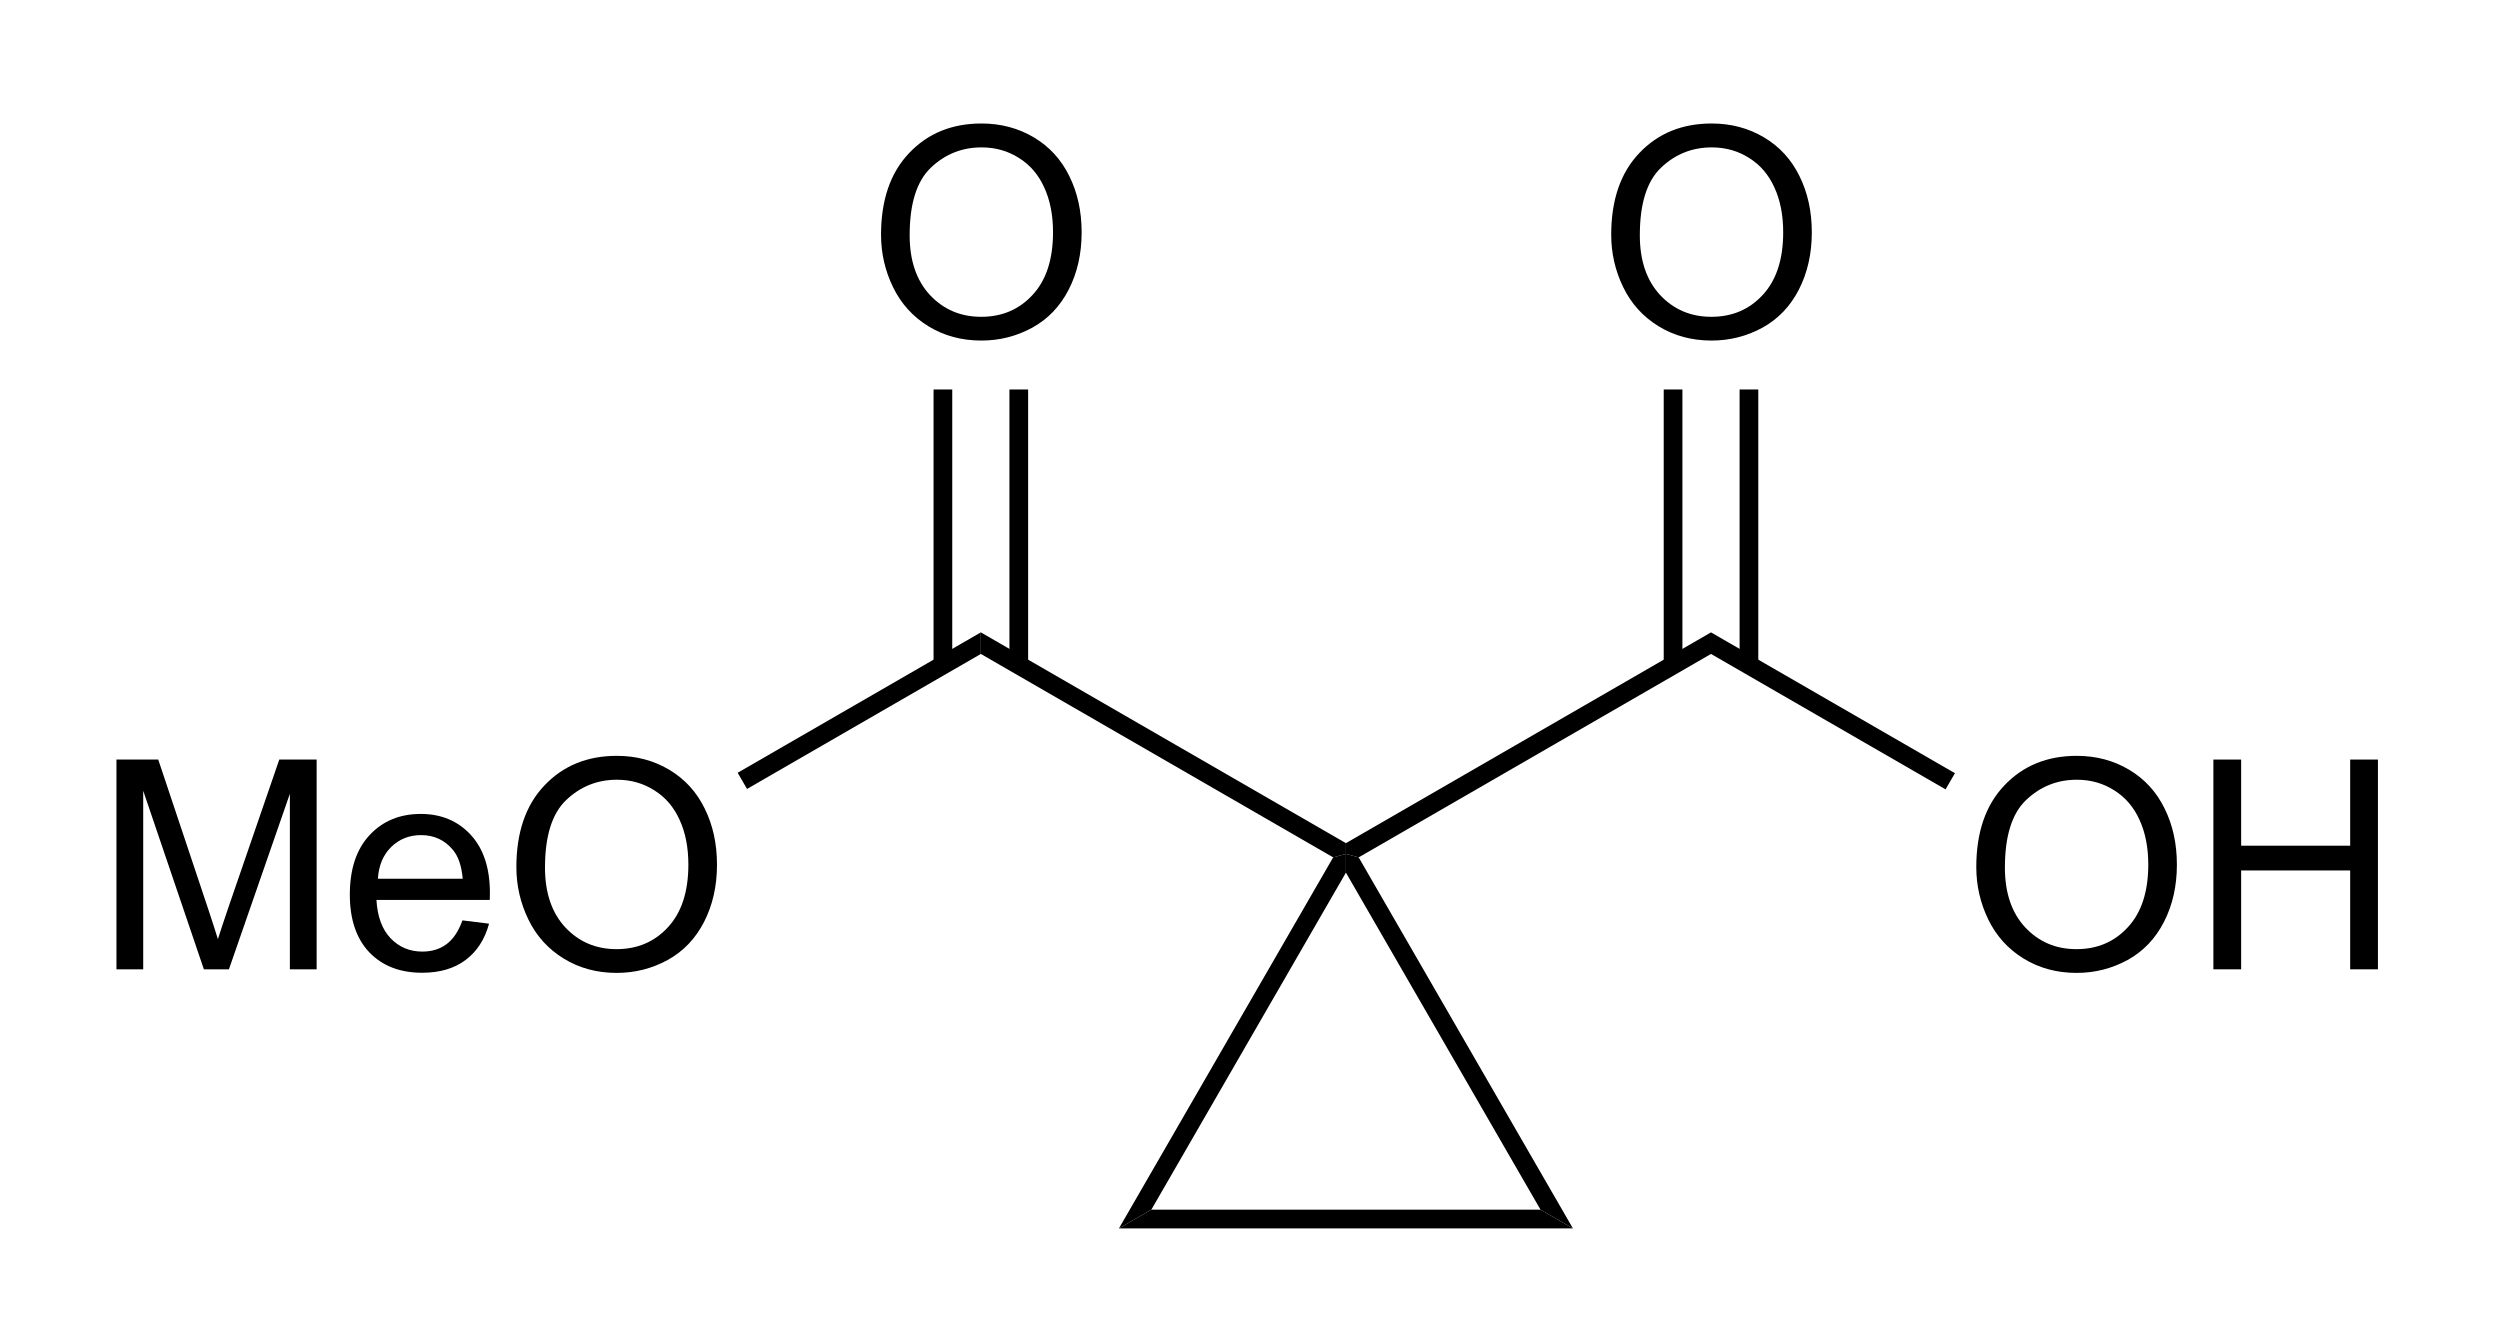
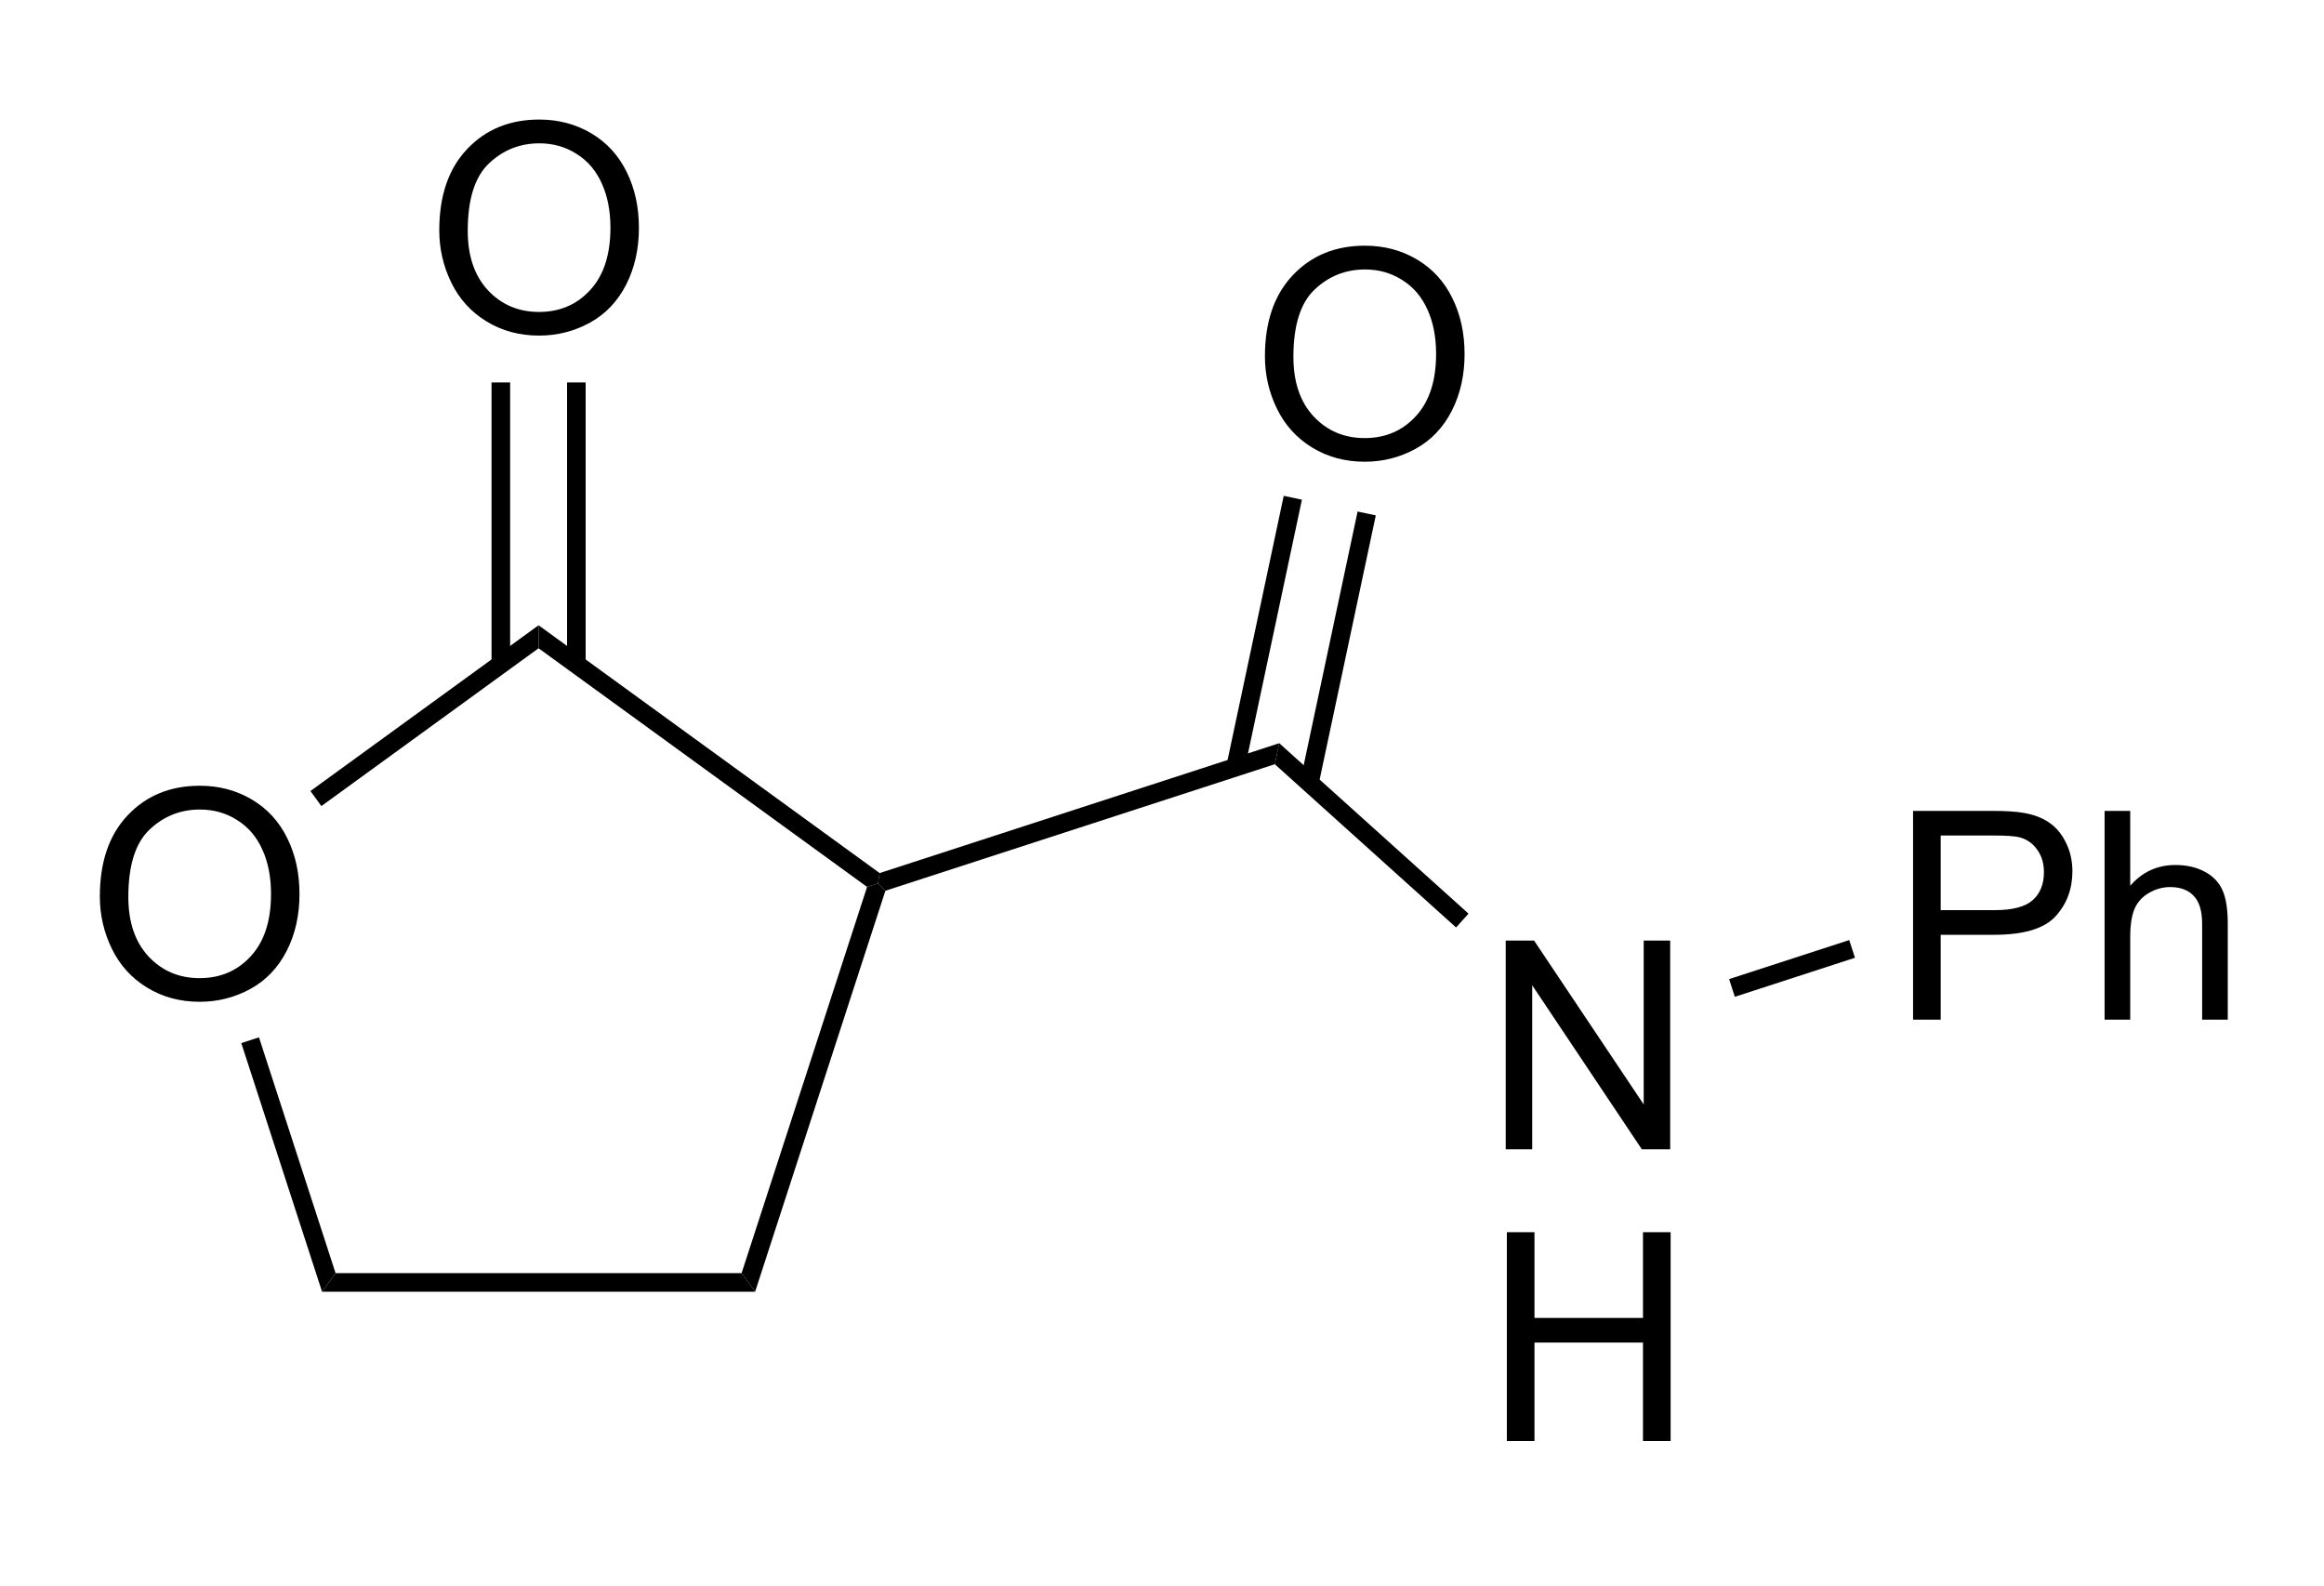
- <svg xmlns="http://www.w3.org/2000/svg" width="91px" height="48px" viewBox="0 0 91 48" style="background-color: #ffffff00" version="1.1" id="svg32">
-   <defs id="defs36" />
-   <path stroke="none" fill="#000000" transform="matrix(0.0666667 0 0 0.0666667 -32.4894 -25.3333)" d="M 1395.73,592.658 L 1405.94,592.658 L 1405.94,743.125 L 1395.73,743.125 L 1395.73,592.658 Z " id="path2" />
-   <path stroke="none" fill="#000000" transform="matrix(0.0666667 0 0 0.0666667 -32.4894 -25.3333)" d="M 1437.16,592.658 L 1447.37,592.658 L 1447.37,743.125 L 1437.16,743.125 L 1437.16,592.658 Z " id="path4" />
-   <g aria-label="O" transform="matrix(0.0666667,0,0,0.0666667,58.1322,12.2661)" style="font-style:normal;font-weight:normal;font-size:160px;font-family:Arial;fill:#000000;stroke:none" id="text6">
-     <path d="m 7.734,-55.781 q 0,-28.516 15.312,-44.609 15.312,-16.172 39.531,-16.172 15.859,0 28.594,7.578 12.734,7.578 19.375,21.172 6.719,13.516 6.719,30.703 0,17.422 -7.031,31.172 -7.031,13.75 -19.922,20.859 -12.891,7.031 -27.812,7.031 -16.172,0 -28.906,-7.812 -12.734,-7.812 -19.297,-21.328 -6.562,-13.516 -6.562,-28.594 z m 15.625,0.234 q 0,20.703 11.094,32.656 11.172,11.875 27.969,11.875 17.109,0 28.125,-12.031 11.094,-12.031 11.094,-34.141 0,-13.984 -4.766,-24.375 -4.688,-10.469 -13.828,-16.172 -9.062,-5.781 -20.391,-5.781 -16.094,0 -27.734,11.094 -11.562,11.016 -11.562,36.875 z" style="font-style:normal;font-weight:normal;font-size:160px;font-family:Arial;fill:#000000;stroke:none" id="path845" />
+ <svg xmlns="http://www.w3.org/2000/svg" width="85px" height="58px" viewBox="0 0 85 58" style="background-color: #ffffff00" version="1.1" id="svg38">
+   <defs id="defs42" />
+   <g aria-label="O" transform="matrix(0.0666667,0,0,0.0666667,3.1362,36.5074)" style="font-style:normal;font-weight:normal;font-size:160px;font-family:Arial;fill:#000000;stroke:none" id="text2">
+     <path d="m 7.734,-55.781 q 0,-28.516 15.312,-44.609 15.312,-16.172 39.531,-16.172 15.859,0 28.594,7.578 12.734,7.578 19.375,21.172 6.719,13.516 6.719,30.703 0,17.422 -7.031,31.172 -7.031,13.75 -19.922,20.859 -12.891,7.031 -27.812,7.031 -16.172,0 -28.906,-7.812 -12.734,-7.812 -19.297,-21.328 -6.562,-13.516 -6.562,-28.594 z m 15.625,0.234 q 0,20.703 11.094,32.656 11.172,11.875 27.969,11.875 17.109,0 28.125,-12.031 11.094,-12.031 11.094,-34.141 0,-13.984 -4.766,-24.375 -4.688,-10.469 -13.828,-16.172 -9.062,-5.781 -20.391,-5.781 -16.094,0 -27.734,11.094 -11.562,11.016 -11.562,36.875 z" style="font-style:normal;font-weight:normal;font-size:160px;font-family:Arial;fill:#000000;stroke:none" id="path851" />
  </g>
-   <path stroke="none" fill="#000000" transform="matrix(0.0666667 0 0 0.0666667 -32.4894 -25.3333)" d="M 1421.55,737.056 L 1421.55,725.273 L 1554.73,802.166 L 1549.63,811.003 L 1421.55,737.056 Z " id="path8" />
-   <path stroke="none" fill="#000000" transform="matrix(0.0666667 0 0 0.0666667 -32.4894 -25.3333)" d="M 1215.25,848.119 L 1222.21,846.251 L 1222.21,856.456 L 1115.97,1040.48 L 1098.29,1050.69 L 1215.25,848.119 Z " id="path10" />
-   <path stroke="none" fill="#000000" transform="matrix(0.0666667 0 0 0.0666667 -32.4894 -25.3333)" d="M 1229.18,848.119 L 1222.21,846.251 L 1222.21,840.36 L 1421.55,725.273 L 1421.55,737.056 L 1229.18,848.119 Z " id="path12" />
-   <path stroke="none" fill="#000000" transform="matrix(0.0666667 0 0 0.0666667 -32.4894 -25.3333)" d="M 1098.29,1050.69 L 1115.97,1040.48 L 1328.46,1040.48 L 1346.14,1050.69 L 1098.29,1050.69 Z " id="path14" />
-   <path stroke="none" fill="#000000" transform="matrix(0.0666667 0 0 0.0666667 -32.4894 -25.3333)" d="M 1346.14,1050.69 L 1328.46,1040.48 L 1222.21,856.456 L 1222.21,846.251 L 1229.18,848.119 L 1346.14,1050.69 Z " id="path16" />
-   <path stroke="none" fill="#000000" transform="matrix(0.0666667 0 0 0.0666667 -32.4894 -25.3333)" d="M 997.062,592.658 L 1007.27,592.658 L 1007.27,743.124 L 997.062,743.124 L 997.062,592.658 Z " id="path18" />
-   <path stroke="none" fill="#000000" transform="matrix(0.0666667 0 0 0.0666667 -32.4894 -25.3333)" d="M 1038.49,592.658 L 1048.7,592.658 L 1048.7,743.124 L 1038.49,743.124 L 1038.49,592.658 Z " id="path20" />
-   <g aria-label="O" transform="matrix(0.0666667,0,0,0.0666667,31.5541,12.2661)" style="font-style:normal;font-weight:normal;font-size:160px;font-family:Arial;fill:#000000;stroke:none" id="text22">
-     <path d="m 7.734,-55.781 q 0,-28.516 15.312,-44.609 15.312,-16.172 39.531,-16.172 15.859,0 28.594,7.578 12.734,7.578 19.375,21.172 6.719,13.516 6.719,30.703 0,17.422 -7.031,31.172 -7.031,13.75 -19.922,20.859 -12.891,7.031 -27.812,7.031 -16.172,0 -28.906,-7.812 -12.734,-7.812 -19.297,-21.328 -6.562,-13.516 -6.562,-28.594 z m 15.625,0.234 q 0,20.703 11.094,32.656 11.172,11.875 27.969,11.875 17.109,0 28.125,-12.031 11.094,-12.031 11.094,-34.141 0,-13.984 -4.766,-24.375 -4.688,-10.469 -13.828,-16.172 -9.062,-5.781 -20.391,-5.781 -16.094,0 -27.734,11.094 -11.562,11.016 -11.562,36.875 z" style="font-style:normal;font-weight:normal;font-size:160px;font-family:Arial;fill:#000000;stroke:none" id="path848" />
+   <path stroke="none" fill="#000000" transform="matrix(0.0666667 0 0 0.0666667 -54.9114 -209.067)" d="M 1230.53,3834.42 L 1237.95,3844.62 L 1000.36,3844.62 L 1007.77,3834.42 L 1230.53,3834.42 Z " id="path4" />
+   <path stroke="none" fill="#000000" transform="matrix(0.0666667 0 0 0.0666667 -54.9114 -209.067)" d="M 1299.37,3622.56 L 1305.37,3620.61 L 1309.42,3624.66 L 1237.95,3844.62 L 1230.53,3834.42 L 1299.37,3622.56 Z " id="path6" />
+   <path stroke="none" fill="#000000" transform="matrix(0.0666667 0 0 0.0666667 -54.9114 -209.067)" d="M 1119.15,3491.63 L 1119.15,3479.01 L 1306.26,3614.96 L 1305.37,3620.61 L 1299.37,3622.56 L 1119.15,3491.63 Z " id="path8" />
+   <path stroke="none" fill="#000000" transform="matrix(0.0666667 0 0 0.0666667 -54.9114 -209.067)" d="M 999.987,3578.21 L 993.989,3569.95 L 1119.15,3479.01 L 1119.15,3491.63 L 999.987,3578.21 Z " id="path10" />
+   <path stroke="none" fill="#000000" transform="matrix(0.0666667 0 0 0.0666667 -54.9114 -209.067)" d="M 1007.77,3834.42 L 1000.36,3844.62 L 956.046,3708.23 L 965.751,3705.08 L 1007.77,3834.42 Z " id="path12" />
+   <g aria-label="O" transform="matrix(0.0666667,0,0,0.0666667,15.5505,12.1431)" style="font-style:normal;font-weight:normal;font-size:160px;font-family:Arial;fill:#000000;stroke:none" id="text14">
+     <path d="m 7.734,-55.781 q 0,-28.516 15.312,-44.609 15.312,-16.172 39.531,-16.172 15.859,0 28.594,7.578 12.734,7.578 19.375,21.172 6.719,13.516 6.719,30.703 0,17.422 -7.031,31.172 -7.031,13.75 -19.922,20.859 -12.891,7.031 -27.812,7.031 -16.172,0 -28.906,-7.812 -12.734,-7.812 -19.297,-21.328 -6.562,-13.516 -6.562,-28.594 z m 15.625,0.234 q 0,20.703 11.094,32.656 11.172,11.875 27.969,11.875 17.109,0 28.125,-12.031 11.094,-12.031 11.094,-34.141 0,-13.984 -4.766,-24.375 -4.688,-10.469 -13.828,-16.172 -9.062,-5.781 -20.391,-5.781 -16.094,0 -27.734,11.094 -11.562,11.016 -11.562,36.875 z" style="font-style:normal;font-weight:normal;font-size:160px;font-family:Arial;fill:#000000;stroke:none" id="path854" />
  </g>
-   <g aria-label="OH" transform="matrix(0.0666667,0,0,0.0666667,71.4212,35.2834)" style="font-style:normal;font-weight:normal;font-size:160px;font-family:Arial;fill:#000000;stroke:none" id="text24">
-     <path d="m 7.734,-55.781 q 0,-28.516 15.312,-44.609 15.312,-16.172 39.531,-16.172 15.859,0 28.594,7.578 12.734,7.578 19.375,21.172 6.719,13.516 6.719,30.703 0,17.422 -7.031,31.172 -7.031,13.75 -19.922,20.859 -12.891,7.031 -27.812,7.031 -16.172,0 -28.906,-7.812 -12.734,-7.812 -19.297,-21.328 -6.562,-13.516 -6.562,-28.594 z m 15.625,0.234 q 0,20.703 11.094,32.656 11.172,11.875 27.969,11.875 17.109,0 28.125,-12.031 11.094,-12.031 11.094,-34.141 0,-13.984 -4.766,-24.375 -4.688,-10.469 -13.828,-16.172 -9.062,-5.781 -20.391,-5.781 -16.094,0 -27.734,11.094 -11.562,11.016 -11.562,36.875 z" style="font-style:normal;font-weight:normal;font-size:160px;font-family:Arial;fill:#000000;stroke:none" id="path851" />
-     <path d="m 137.188,0 v -114.531 h 15.156 V -67.5 H 211.875 v -47.031 h 15.156 V 0 H 211.875 V -53.984 H 152.344 V 0 Z" style="font-style:normal;font-weight:normal;font-size:160px;font-family:Arial;fill:#000000;stroke:none" id="path853" />
+   <path stroke="none" fill="#000000" transform="matrix(0.0666667 0 0 0.0666667 -54.9114 -209.067)" d="M 1093.34,3345.81 L 1103.54,3345.81 L 1103.54,3500.37 L 1093.34,3500.37 L 1093.34,3345.81 Z " id="path16" />
+   <path stroke="none" fill="#000000" transform="matrix(0.0666667 0 0 0.0666667 -54.9114 -209.067)" d="M 1134.77,3345.81 L 1144.97,3345.81 L 1144.97,3500.37 L 1134.77,3500.37 L 1134.77,3345.81 Z " id="path18" />
+   <path stroke="none" fill="#000000" transform="matrix(0.0666667 0 0 0.0666667 -54.9114 -209.067)" d="M 1525.5,3543.72 L 1523.05,3555.25 L 1309.42,3624.66 L 1305.37,3620.61 L 1306.26,3614.96 L 1525.5,3543.72 Z " id="path20" />
+   <g aria-label="N" transform="matrix(0.0666667,0,0,0.0666667,54.2589,42.0333)" style="font-style:normal;font-weight:normal;font-size:160px;font-family:Arial;fill:#000000;stroke:none" id="text22">
+     <path d="m 12.188,0 v -114.531 h 15.547 l 60.156,89.922 V -114.531 H 102.422 V 0 H 86.875 L 26.719,-90 V 0 Z" style="font-style:normal;font-weight:normal;font-size:160px;font-family:Arial;fill:#000000;stroke:none" id="path857" />
  </g>
-   <path stroke="none" fill="#000000" transform="matrix(0.0666667 0 0 0.0666667 -32.4894 -25.3333)" d="M 895.212,810.764 L 890.109,801.927 L 1022.88,725.272 L 1022.88,737.056 L 895.212,810.764 Z " id="path26" />
-   <g aria-label="MeO" transform="matrix(0.0666667,0,0,0.0666667,3.44731,35.2834)" style="font-style:normal;font-weight:normal;font-size:160px;font-family:Arial;fill:#000000;stroke:none" id="text28">
-     <path d="m 11.875,0 v -114.531 h 22.812 l 27.109,81.094 q 3.75,11.328 5.469,16.953 1.953,-6.25 6.094,-18.359 l 27.422,-79.688 h 20.391 V 0 H 106.562 V -95.859 L 73.281,0 H 59.609 l -33.125,-97.5 V 0 Z" style="font-style:normal;font-weight:normal;font-size:160px;font-family:Arial;fill:#000000;stroke:none" id="path856" />
-     <path d="m 200.781,-26.719 14.531,1.797 q -3.438,12.734 -12.734,19.766 -9.297,7.031 -23.75,7.031 -18.203,0 -28.906,-11.172 -10.625,-11.25 -10.625,-31.484 0,-20.938 10.781,-32.5 10.781,-11.562 27.969,-11.562 16.641,0 27.188,11.328 10.547,11.328 10.547,31.875 0,1.25 -0.078,3.75 h -61.875 q 0.781,13.672 7.734,20.938 6.953,7.266 17.344,7.266 7.734,0 13.203,-4.062 5.469,-4.062 8.672,-12.969 z M 154.609,-49.453 H 200.938 Q 200,-59.922 195.625,-65.156 q -6.719,-8.125 -17.422,-8.125 -9.688,0 -16.328,6.484 -6.562,6.484 -7.266,17.344 z" style="font-style:normal;font-weight:normal;font-size:160px;font-family:Arial;fill:#000000;stroke:none" id="path858" />
-     <path d="m 230.234,-55.781 q 0,-28.516 15.312,-44.609 15.312,-16.172 39.531,-16.172 15.859,0 28.594,7.578 12.734,7.578 19.375,21.172 6.719,13.516 6.719,30.703 0,17.422 -7.031,31.172 -7.031,13.75 -19.922,20.859 -12.891,7.031 -27.812,7.031 -16.172,0 -28.906,-7.812 -12.734,-7.812 -19.297,-21.328 -6.562,-13.516 -6.562,-28.594 z m 15.625,0.234 q 0,20.703 11.094,32.656 11.172,11.875 27.969,11.875 17.109,0 28.125,-12.031 11.094,-12.031 11.094,-34.141 0,-13.984 -4.766,-24.375 -4.688,-10.469 -13.828,-16.172 -9.062,-5.781 -20.391,-5.781 -16.094,0 -27.734,11.094 -11.562,11.016 -11.562,36.875 z" style="font-style:normal;font-weight:normal;font-size:160px;font-family:Arial;fill:#000000;stroke:none" id="path860" />
+   <g aria-label="H" transform="matrix(0.0666667,0,0,0.0666667,54.2589,52.7)" style="font-style:normal;font-weight:normal;font-size:160px;font-family:Arial;fill:#000000;stroke:none" id="text24">
+     <path d="M 12.812,0 V -114.531 H 27.969 V -67.5 H 87.5 v -47.031 h 15.156 V 0 H 87.5 V -53.984 H 27.969 V 0 Z" style="font-style:normal;font-weight:normal;font-size:160px;font-family:Arial;fill:#000000;stroke:none" id="path860" />
  </g>
-   <path stroke="none" fill="#000000" transform="matrix(0.0666667 0 0 0.0666667 -32.4894 -25.3333)" d="M 1022.88,737.056 L 1022.88,725.272 L 1222.21,840.36 L 1222.21,846.251 L 1215.25,848.119 L 1022.88,737.056 Z " id="path30" />
+   <path stroke="none" fill="#000000" transform="matrix(0.0666667 0 0 0.0666667 -54.9114 -209.067)" d="M 1629.33,3637.21 L 1622.51,3644.8 L 1523.05,3555.25 L 1525.5,3543.72 L 1629.33,3637.21 Z " id="path26" />
+   <g aria-label="O" transform="matrix(0.0666667,0,0,0.0666667,45.7489,16.7561)" style="font-style:normal;font-weight:normal;font-size:160px;font-family:Arial;fill:#000000;stroke:none" id="text28">
+     <path d="m 7.734,-55.781 q 0,-28.516 15.312,-44.609 15.312,-16.172 39.531,-16.172 15.859,0 28.594,7.578 12.734,7.578 19.375,21.172 6.719,13.516 6.719,30.703 0,17.422 -7.031,31.172 -7.031,13.75 -19.922,20.859 -12.891,7.031 -27.812,7.031 -16.172,0 -28.906,-7.812 -12.734,-7.812 -19.297,-21.328 -6.562,-13.516 -6.562,-28.594 z m 15.625,0.234 q 0,20.703 11.094,32.656 11.172,11.875 27.969,11.875 17.109,0 28.125,-12.031 11.094,-12.031 11.094,-34.141 0,-13.984 -4.766,-24.375 -4.688,-10.469 -13.828,-16.172 -9.062,-5.781 -20.391,-5.781 -16.094,0 -27.734,11.094 -11.562,11.016 -11.562,36.875 z" style="font-style:normal;font-weight:normal;font-size:160px;font-family:Arial;fill:#000000;stroke:none" id="path863" />
+   </g>
+   <path stroke="none" fill="#000000" transform="matrix(0.0666667 0 0 0.0666667 -54.9114 -209.067)" d="M 1527.95,3408.01 L 1537.93,3410.13 L 1506.52,3557.94 L 1496.54,3555.81 L 1527.95,3408.01 Z " id="path30" />
+   <path stroke="none" fill="#000000" transform="matrix(0.0666667 0 0 0.0666667 -54.9114 -209.067)" d="M 1568.48,3416.62 L 1578.46,3418.74 L 1547.04,3566.55 L 1537.06,3564.43 L 1568.48,3416.62 Z " id="path32" />
+   <g aria-label="Ph" transform="matrix(0.0666667,0,0,0.0666667,69.147,37.2915)" style="font-style:normal;font-weight:normal;font-size:160px;font-family:Arial;fill:#000000;stroke:none" id="text34">
+     <path d="m 12.344,0 v -114.531 h 43.203 q 11.406,0 17.422,1.094 8.438,1.406 14.141,5.391 5.703,3.906 9.141,11.016 3.516,7.109 3.516,15.625 0,14.609 -9.297,24.766 Q 81.172,-46.562 56.875,-46.562 H 27.5 V 0 Z M 27.5,-60.078 h 29.609 q 14.688,0 20.859,-5.469 6.172,-5.469 6.172,-15.391 0,-7.188 -3.672,-12.266 Q 76.875,-98.359 70.938,-100 q -3.828,-1.016 -14.141,-1.016 H 27.5 Z" style="font-style:normal;font-weight:normal;font-size:160px;font-family:Arial;fill:#000000;stroke:none" id="path866" />
+     <path d="m 117.422,0 v -114.531 h 14.062 v 41.094 q 9.844,-11.406 24.844,-11.406 9.219,0 16.016,3.672 6.797,3.594 9.688,10 Q 185,-64.766 185,-52.578 V 0 h -14.062 v -52.578 q 0,-10.547 -4.609,-15.312 -4.531,-4.844 -12.891,-4.844 -6.25,0 -11.797,3.281 -5.469,3.203 -7.812,8.75 -2.344,5.547 -2.344,15.312 V 0 Z" style="font-style:normal;font-weight:normal;font-size:160px;font-family:Arial;fill:#000000;stroke:none" id="path868" />
+   </g>
+   <path stroke="none" fill="#000000" transform="matrix(0.0666667 0 0 0.0666667 -54.9114 -209.067)" d="M 1838.2,3651.71 L 1841.35,3661.42 L 1775.45,3682.83 L 1772.29,3673.13 L 1838.2,3651.71 Z " id="path36" />
</svg>
